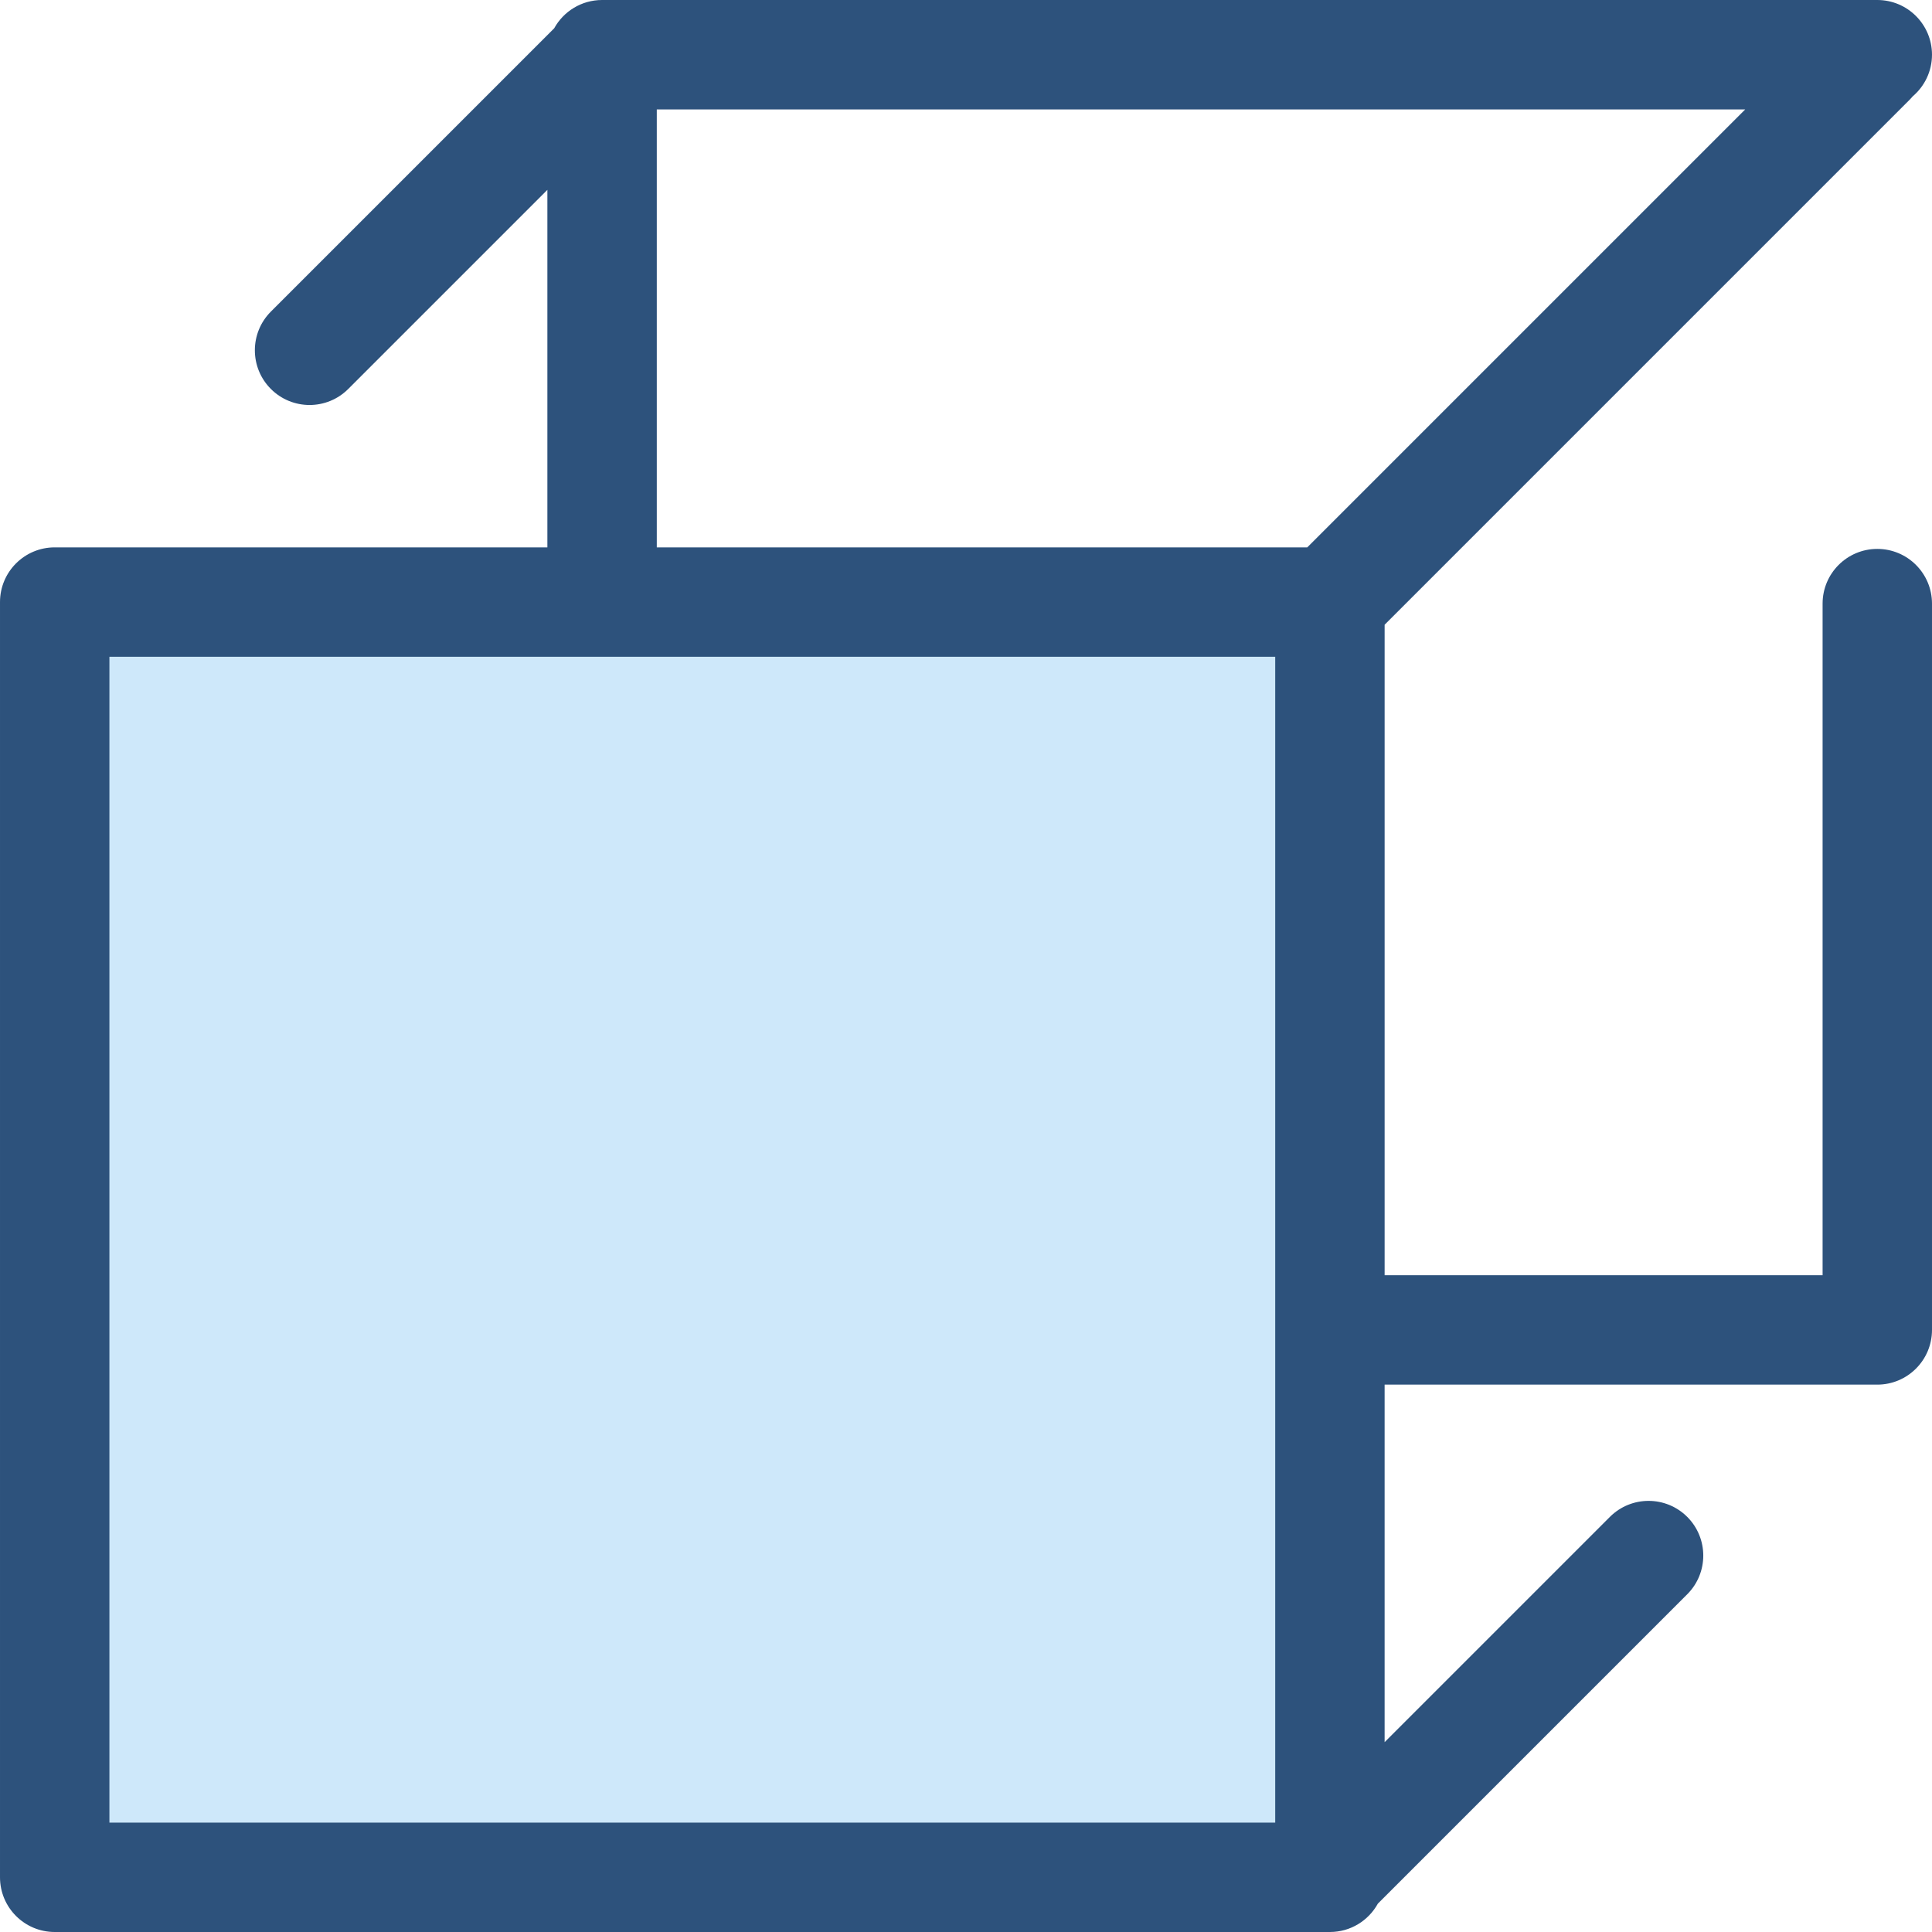
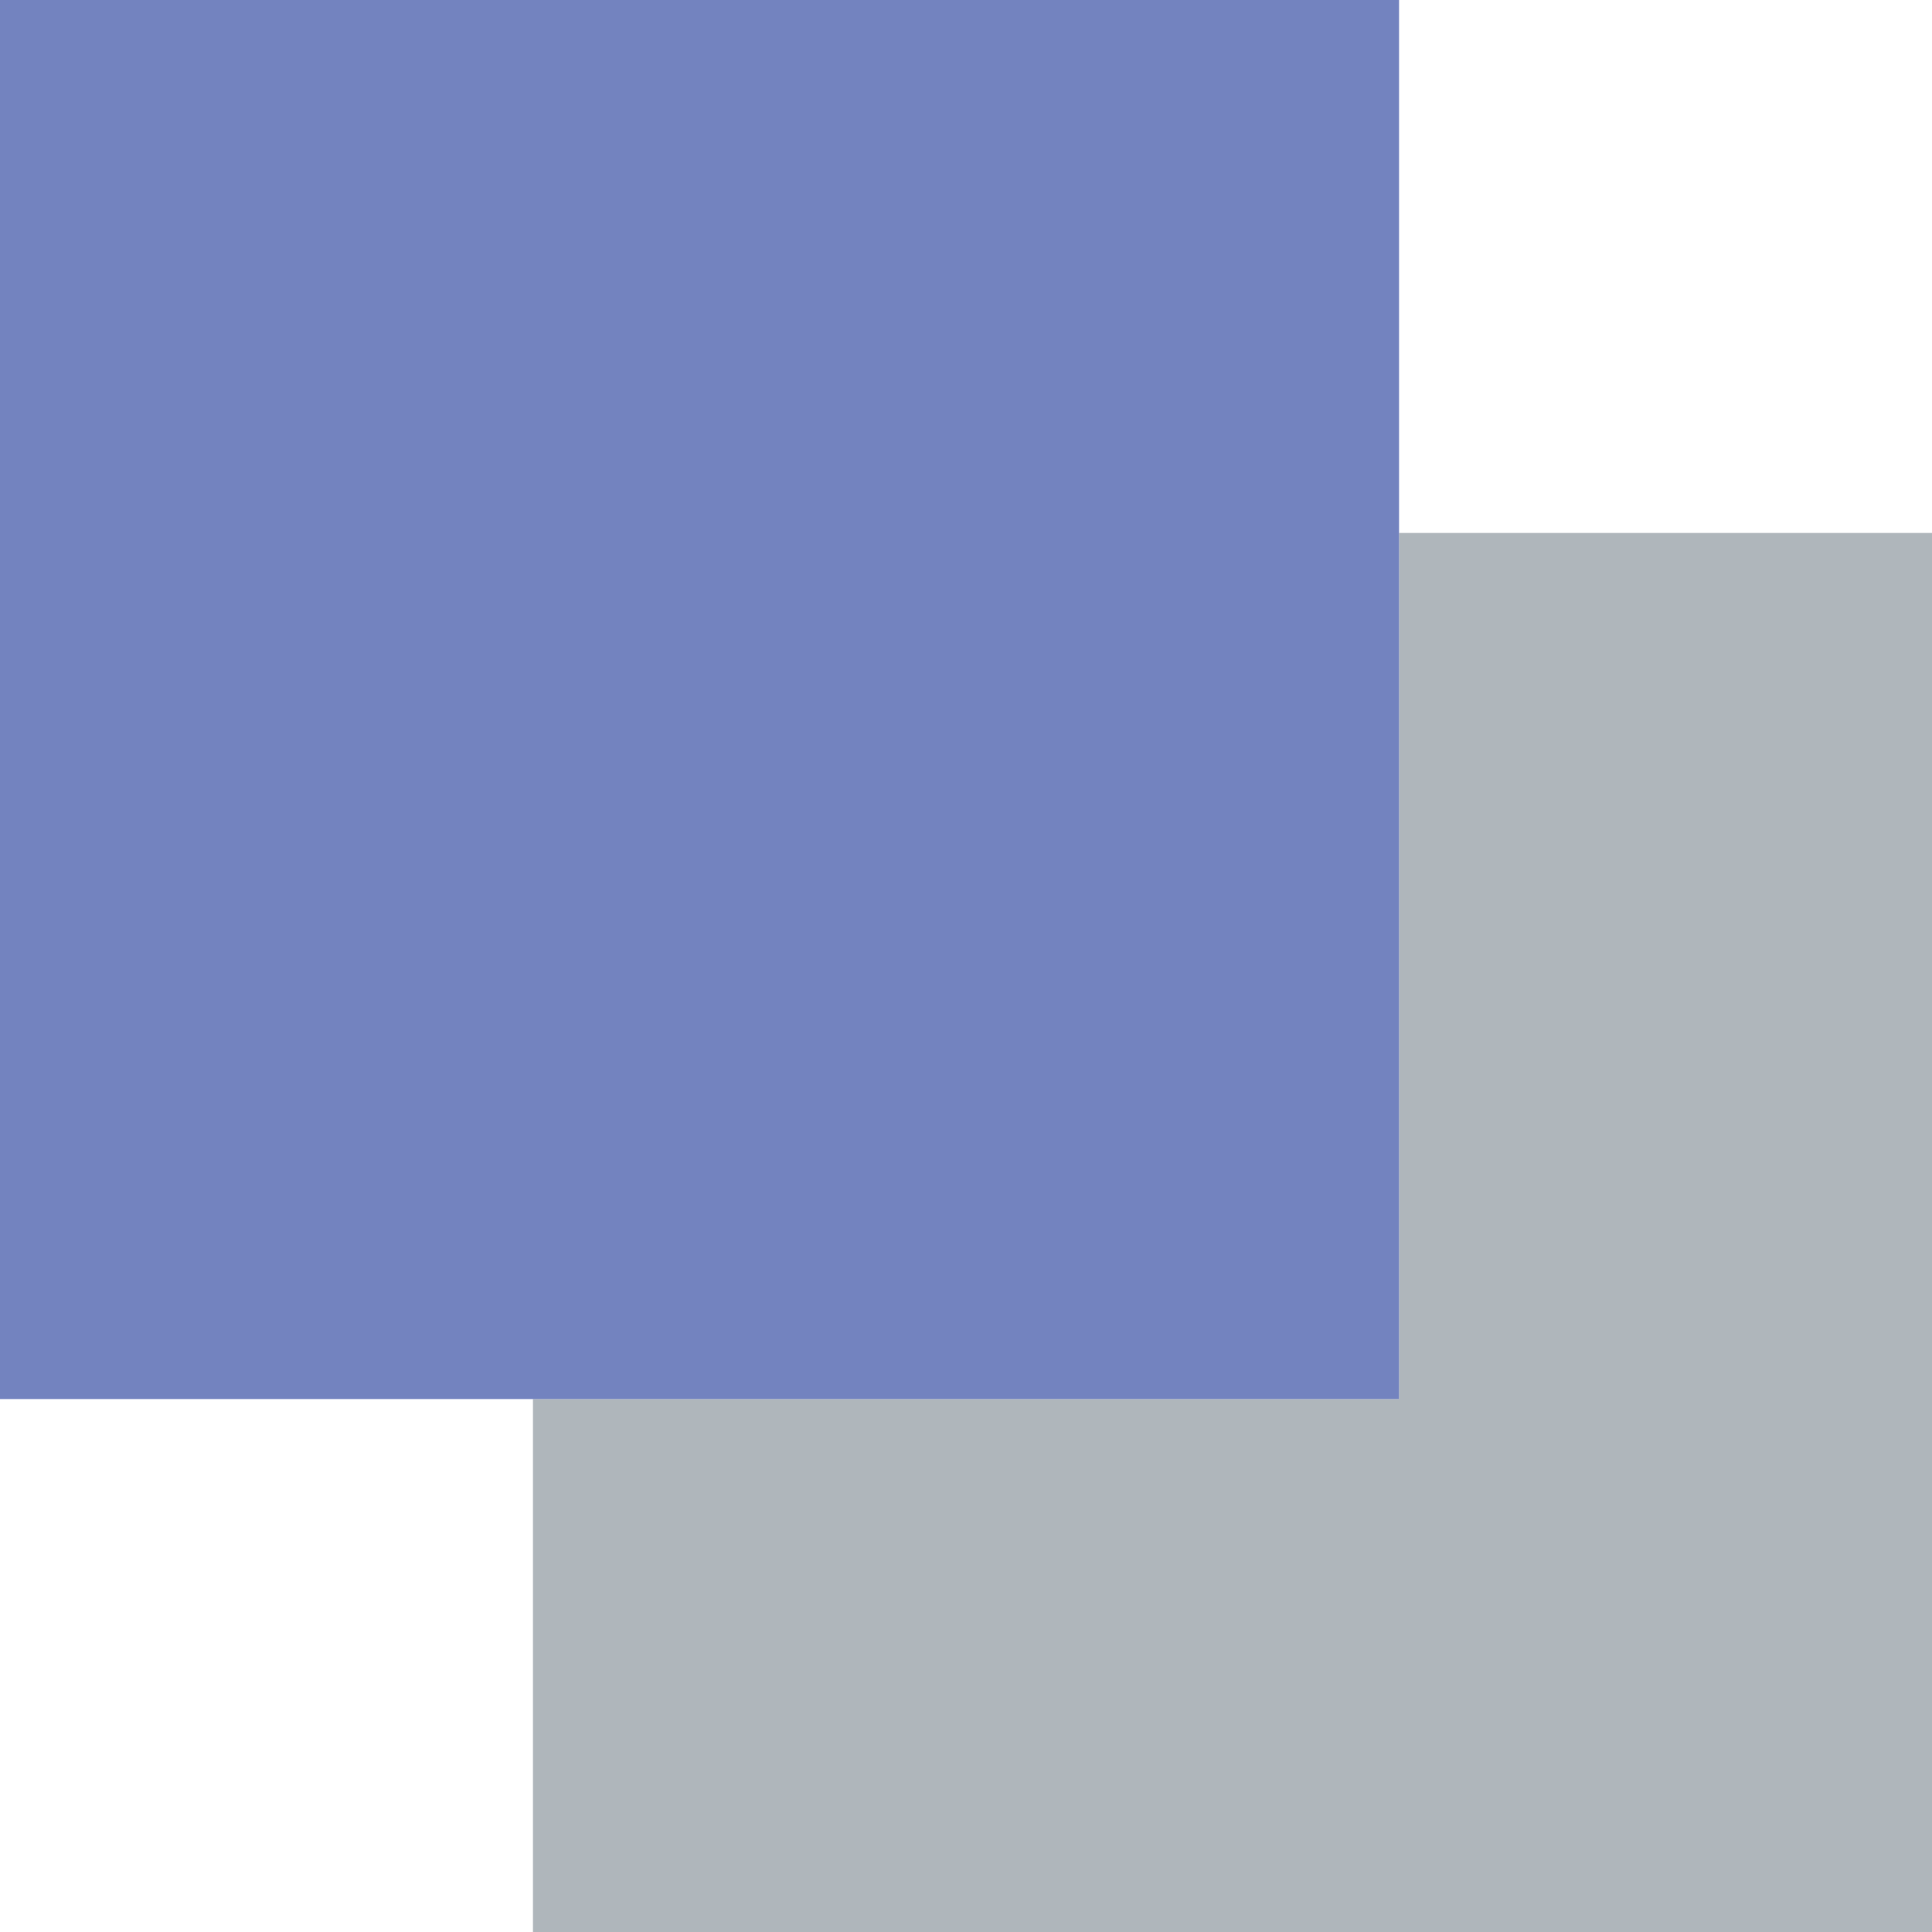
- <svg xmlns="http://www.w3.org/2000/svg" version="1.1" id="Layer_1" x="0px" y="0px" viewBox="0 0 512 512" style="enable-background:new 0 0 512 512;" xml:space="preserve">
-   <rect x="14.498" y="159.553" style="fill:#CEE8FA;" width="337.953" height="337.953" />
-   <path style="fill:#2D527C;" d="M497.504,145.467c-8.005,0-14.497,6.49-14.497,14.497v177.982H366.94V165.562L506.176,26.326  c0.261-0.261,0.496-0.535,0.732-0.81c3.113-2.659,5.091-6.605,5.091-11.019C511.999,6.49,505.508,0,497.502,0H159.558  c-5.468,0-10.226,3.031-12.696,7.502L71.787,82.577c-5.661,5.661-5.661,14.841,0,20.503c2.831,2.831,6.541,4.246,10.251,4.246  s7.42-1.415,10.251-4.246l52.772-52.772v94.752H14.498c-8.005,0-14.497,6.49-14.497,14.497v337.945  C0.001,505.51,6.492,512,14.498,512h337.945c5.47,0,10.228-3.031,12.696-7.504l82-82c5.661-5.661,5.661-14.841,0-20.502  c-5.663-5.661-14.839-5.661-20.503,0l-59.698,59.698v-94.752h130.564c8.005,0,14.497-6.49,14.497-14.497v-192.48  C512.001,151.957,505.509,145.467,497.504,145.467z M174.055,28.994h288.45L346.438,145.061H174.055V28.994z M28.995,174.055  h308.952v308.952H28.995V174.055z" />
+ <svg xmlns="http://www.w3.org/2000/svg" version="1.1" id="Capa_1" x="0px" y="0px" viewBox="0 0 58 58" style="enable-background:new 0 0 58 58;" xml:space="preserve">
+   <g>
+     <polygon style="fill:#AFB6BB;" points="16,42 16,58 58,58 58,16 42,16 42,42  " />
+     <polygon style="fill:#7383BF;" points="0,0 0,42 16,42 42,42 42,16 42,0  " />
+   </g>
  <g>
</g>
  <g>
</g>
  <g>
</g>
  <g>
</g>
  <g>
</g>
  <g>
</g>
  <g>
</g>
  <g>
</g>
  <g>
</g>
  <g>
</g>
  <g>
</g>
  <g>
</g>
  <g>
</g>
  <g>
</g>
  <g>
</g>
</svg>
